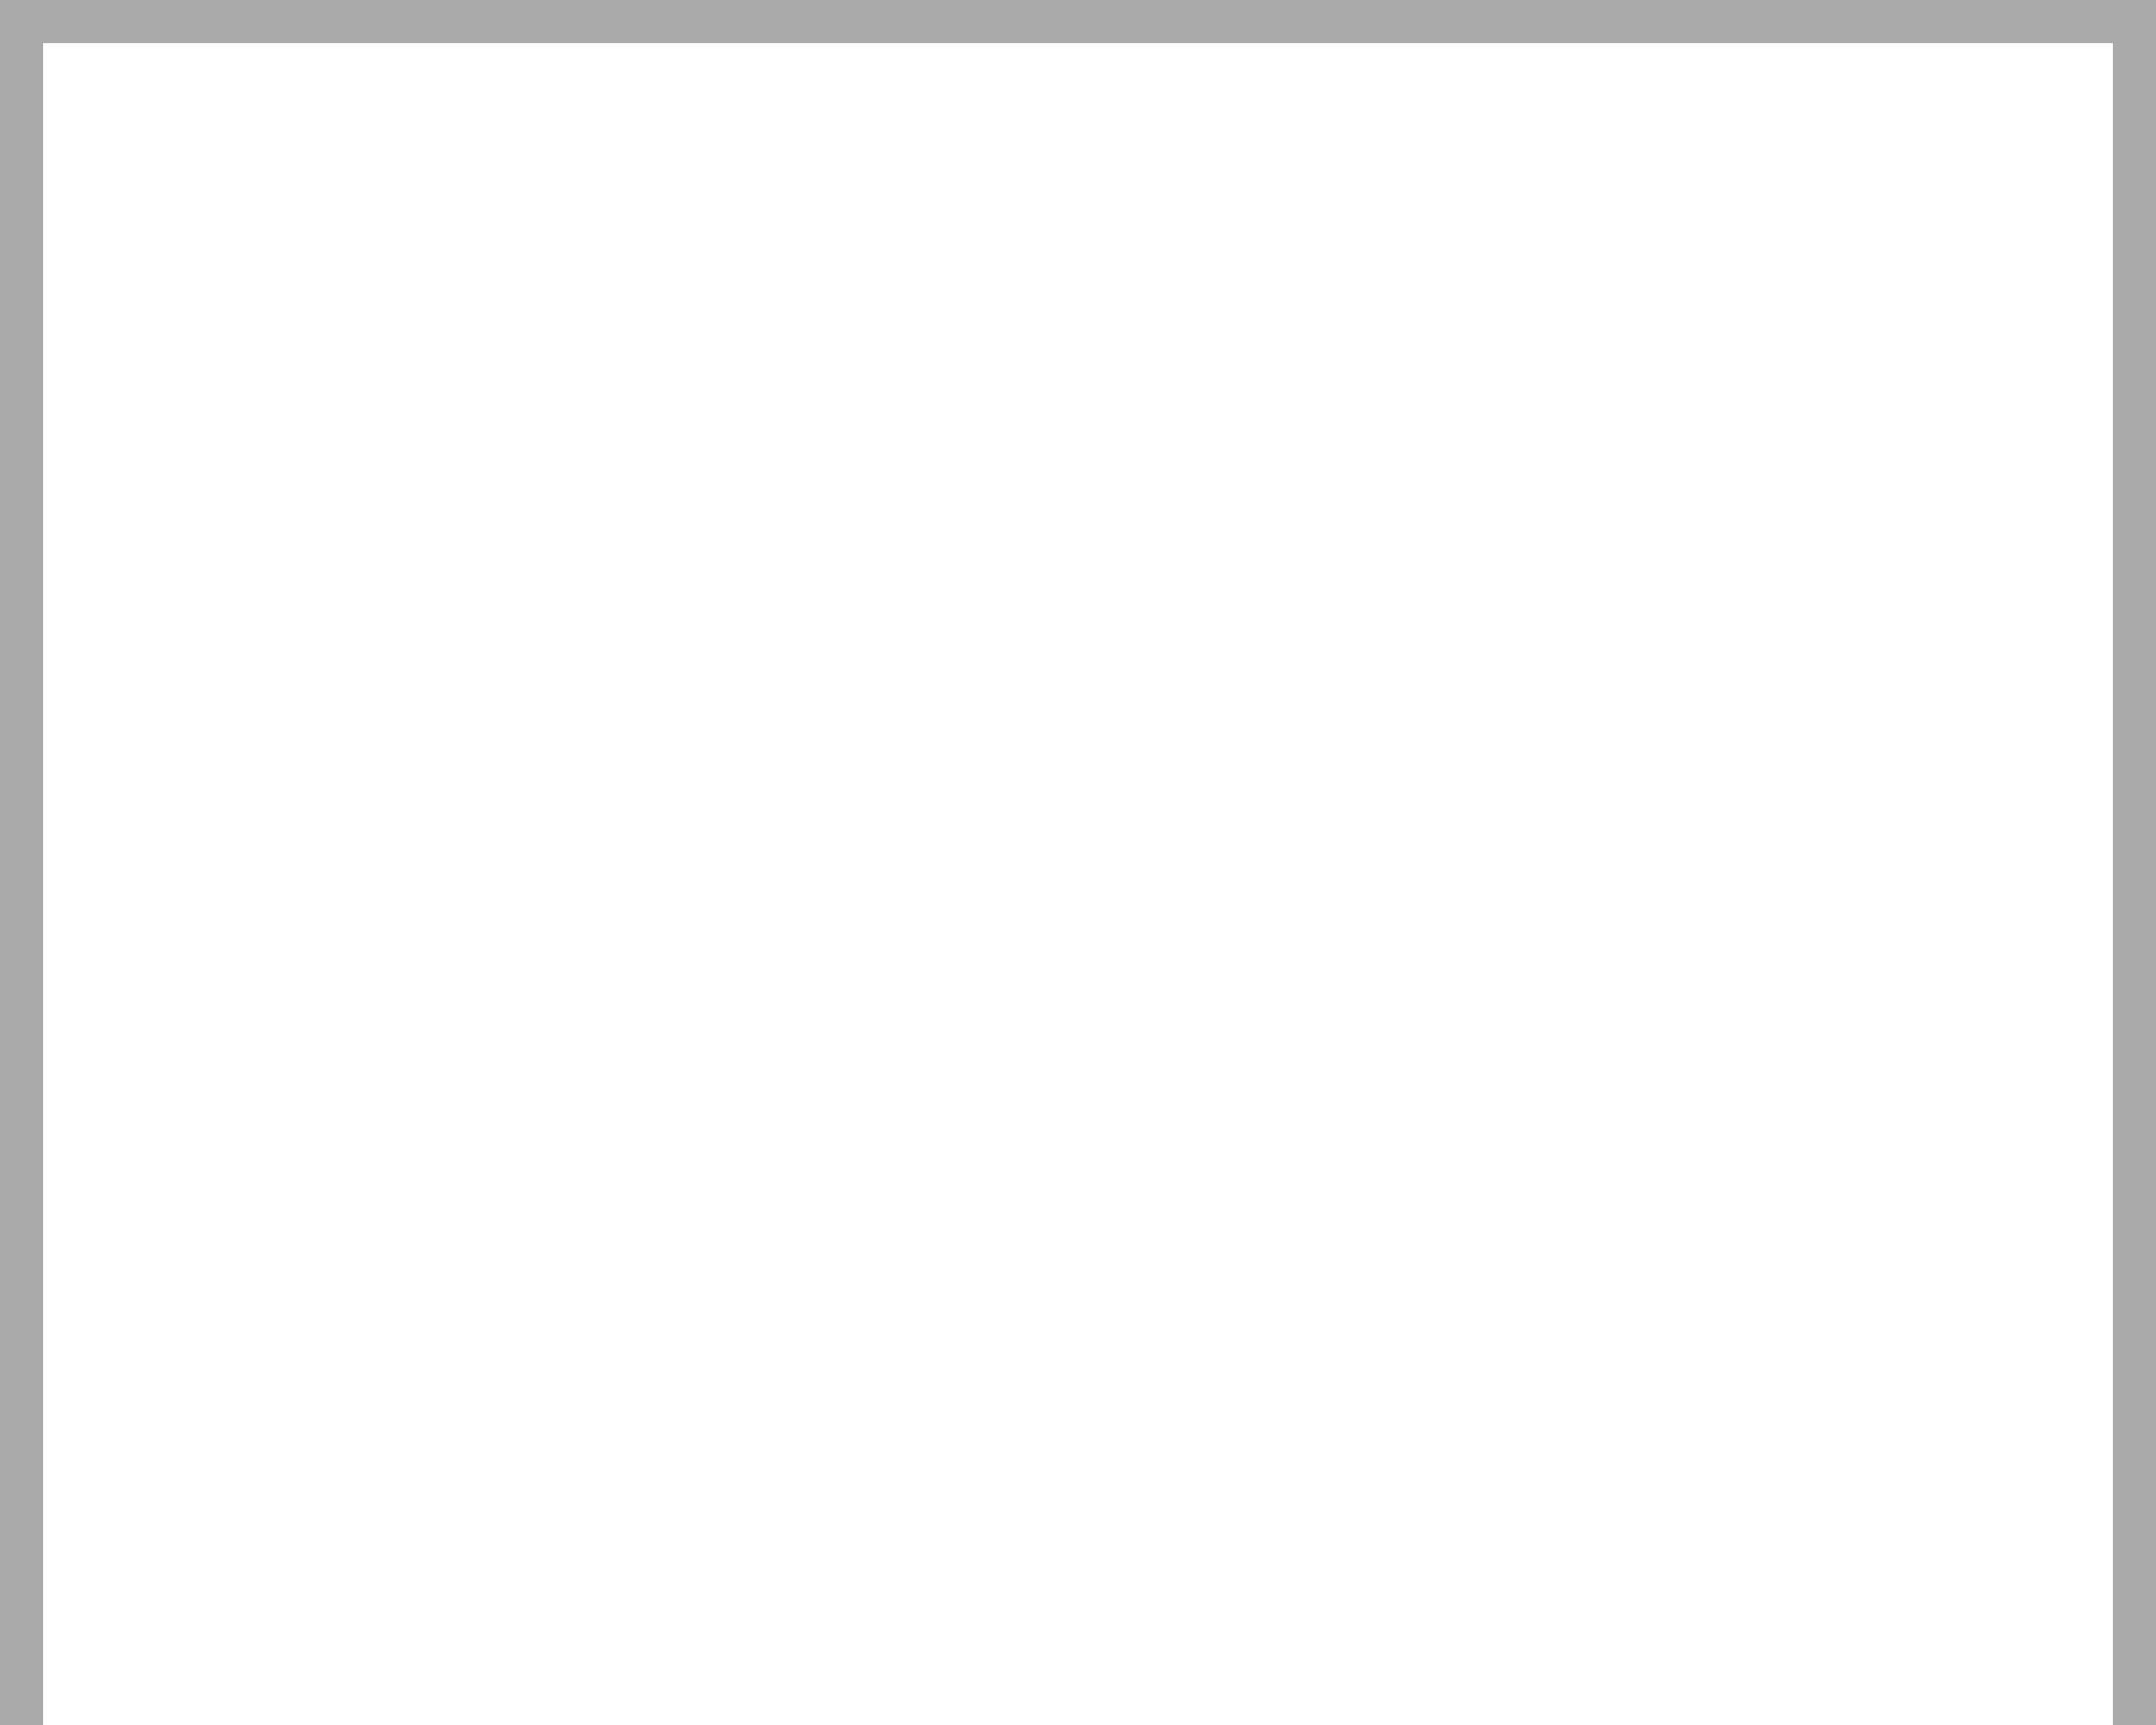
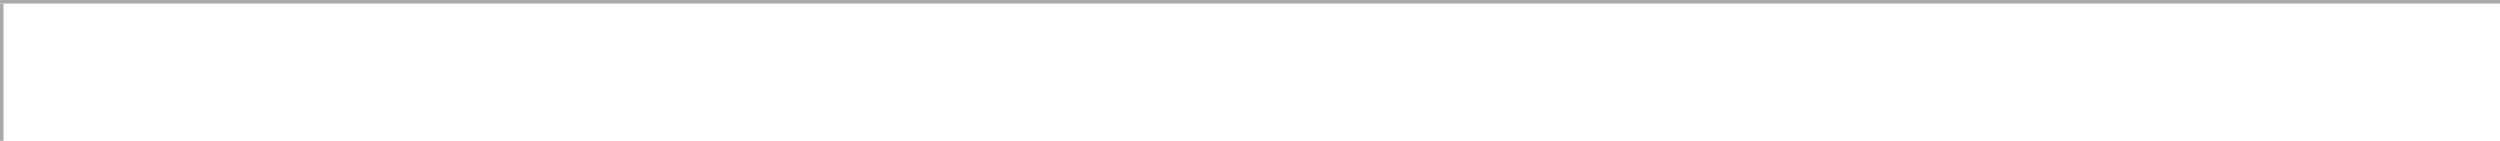
- <svg xmlns="http://www.w3.org/2000/svg" version="1.1" width="50px" height="40px" viewBox="1140 350 50 40">
-   <path d="M 1 1  L 49 1  L 49 40  L 1 40  L 1 1  Z " fill-rule="nonzero" fill="rgba(255, 255, 255, 1)" stroke="none" transform="matrix(1 0 0 1 1140 350 )" class="fill" />
-   <path d="M 0.5 1  L 0.5 40  " stroke-width="1" stroke-dasharray="0" stroke="rgba(170, 170, 170, 1)" fill="none" transform="matrix(1 0 0 1 1140 350 )" class="stroke" />
-   <path d="M 0 0.5  L 50 0.5  " stroke-width="1" stroke-dasharray="0" stroke="rgba(170, 170, 170, 1)" fill="none" transform="matrix(1 0 0 1 1140 350 )" class="stroke" />
-   <path d="M 49.5 1  L 49.5 40  " stroke-width="1" stroke-dasharray="0" stroke="rgba(170, 170, 170, 1)" fill="none" transform="matrix(1 0 0 1 1140 350 )" class="stroke" />
+ <svg xmlns="http://www.w3.org/2000/svg" version="1.1" width="710px" height="40px" viewBox="50 350 710 40">
+   <path d="M 1 1  L 710 1  L 710 40  L 1 40  L 1 1  Z " fill-rule="nonzero" fill="rgba(255, 255, 255, 1)" stroke="none" transform="matrix(1 0 0 1 50 350 )" class="fill" />
+   <path d="M 0.5 1  L 0.5 40  " stroke-width="1" stroke-dasharray="0" stroke="rgba(170, 170, 170, 1)" fill="none" transform="matrix(1 0 0 1 50 350 )" class="stroke" />
+   <path d="M 0 0.5  L 710 0.5  " stroke-width="1" stroke-dasharray="0" stroke="rgba(170, 170, 170, 1)" fill="none" transform="matrix(1 0 0 1 50 350 )" class="stroke" />
</svg>
